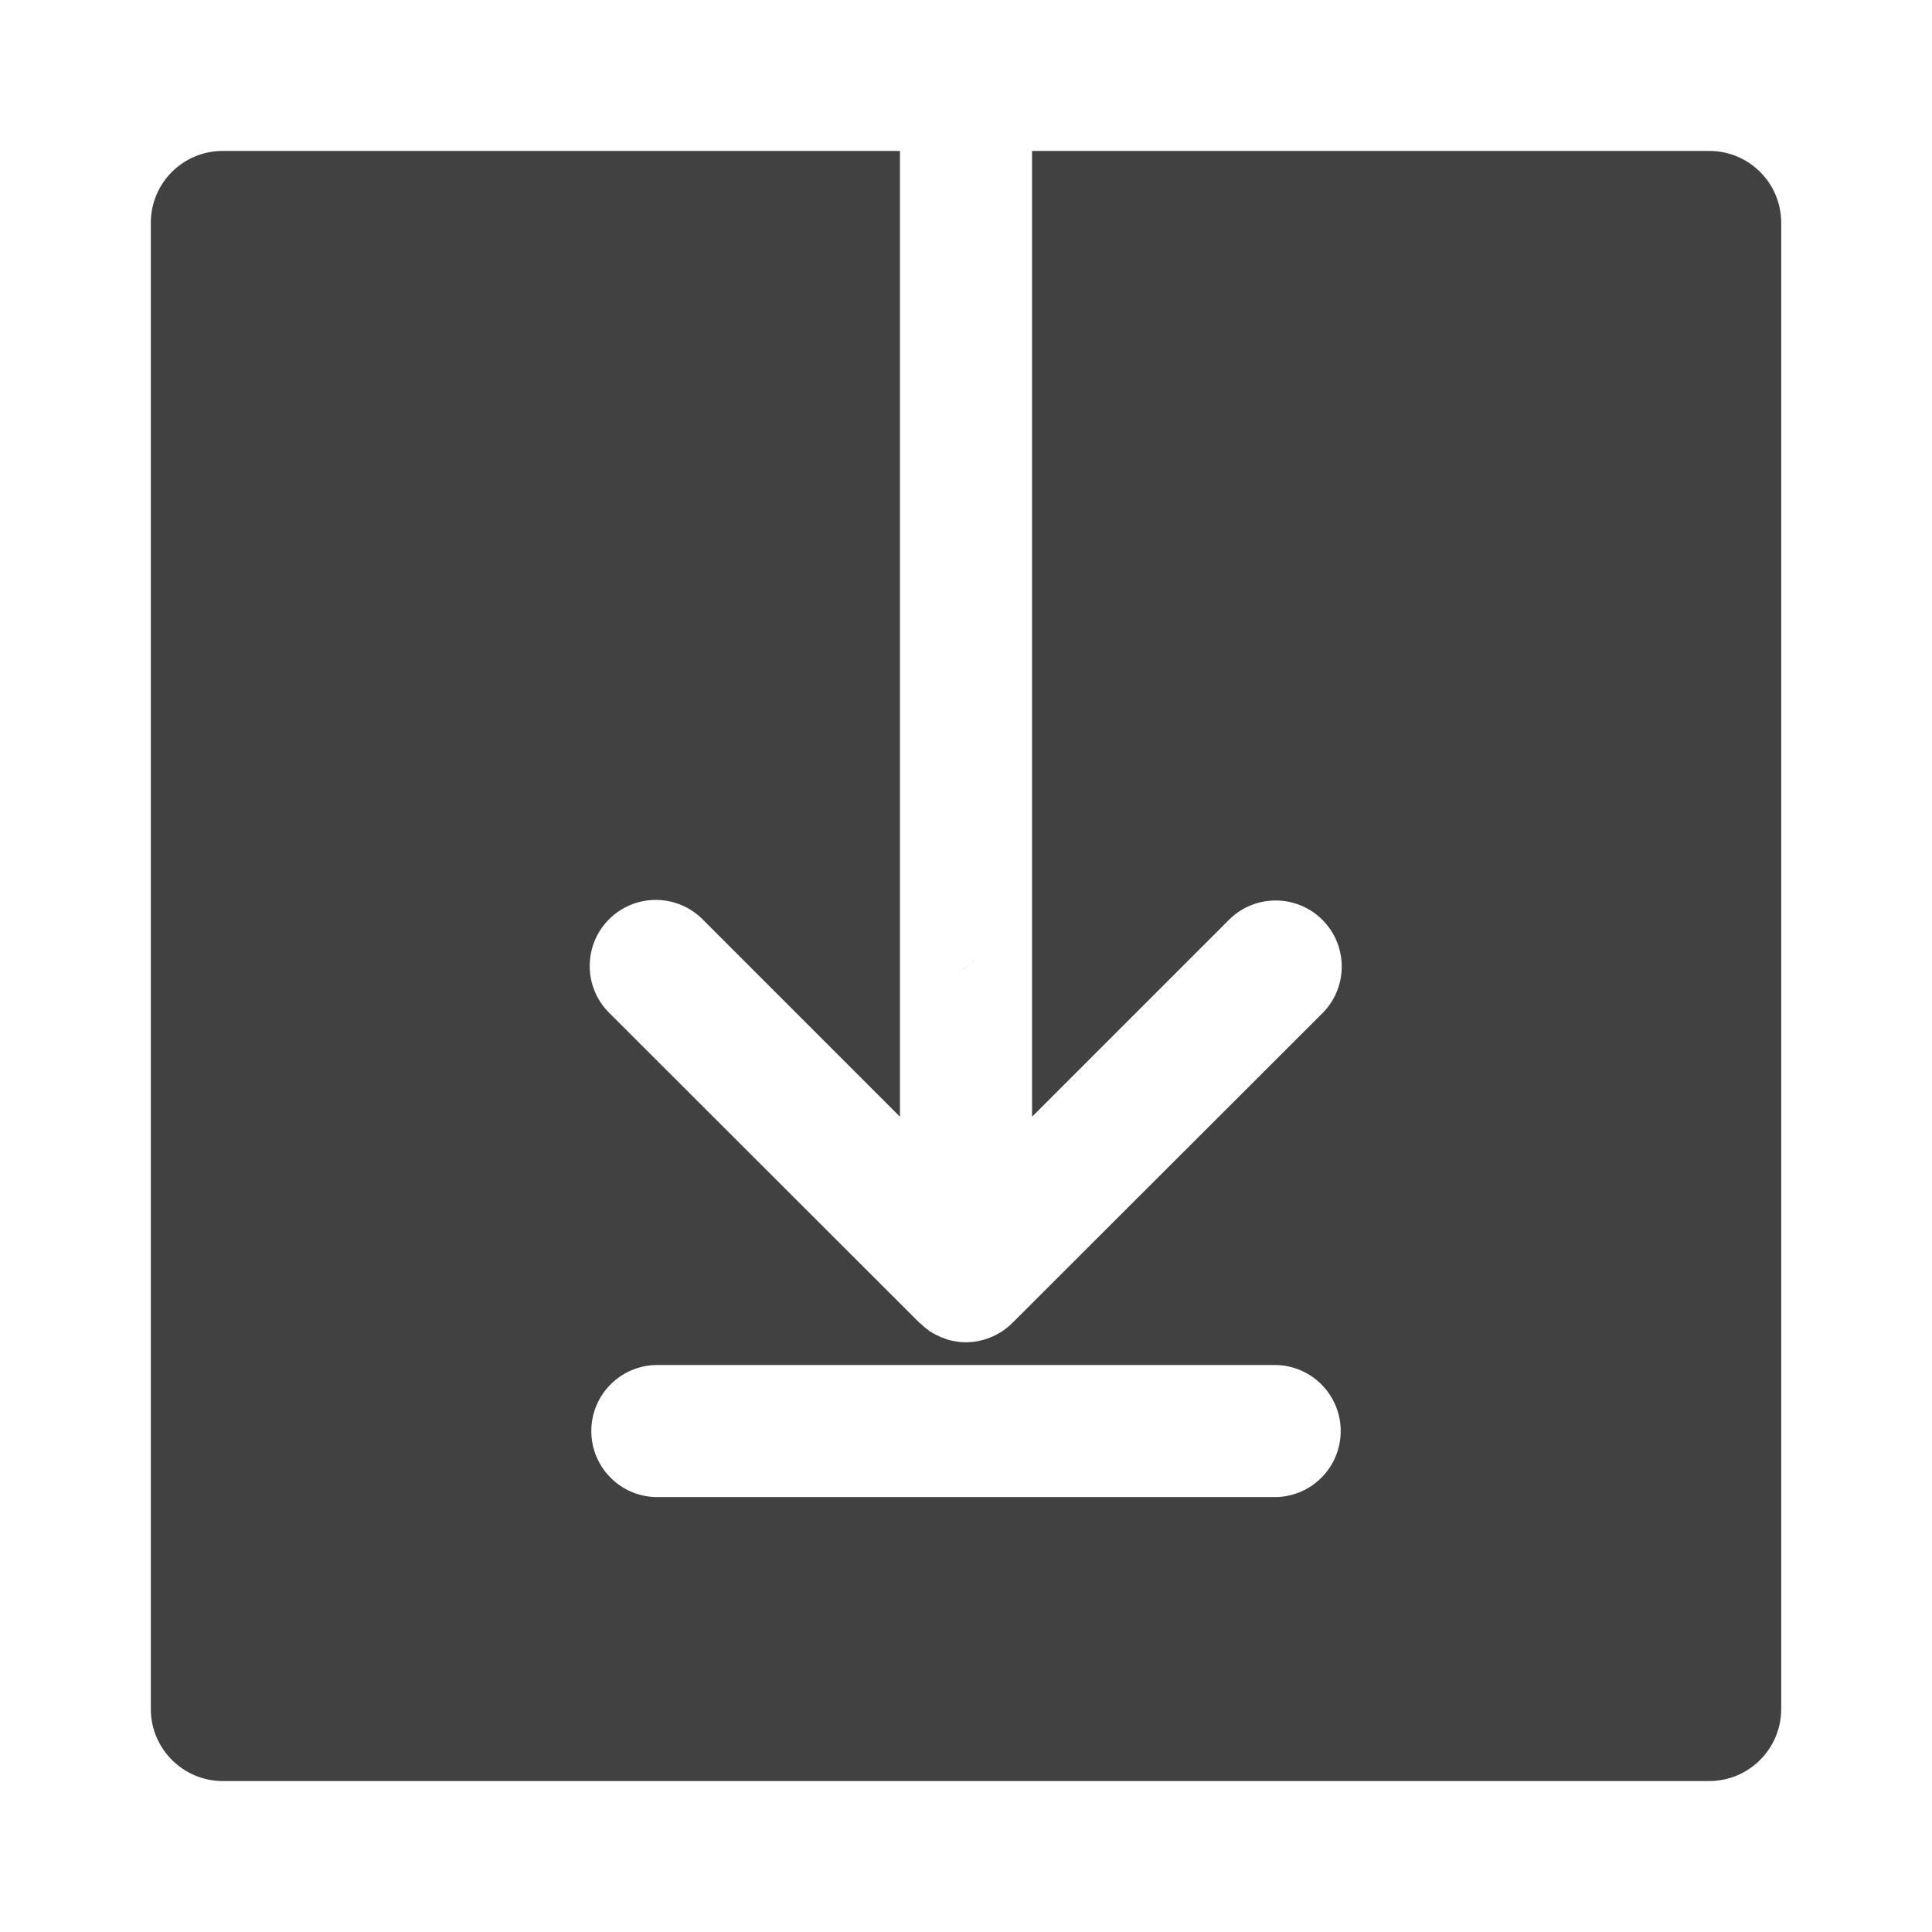
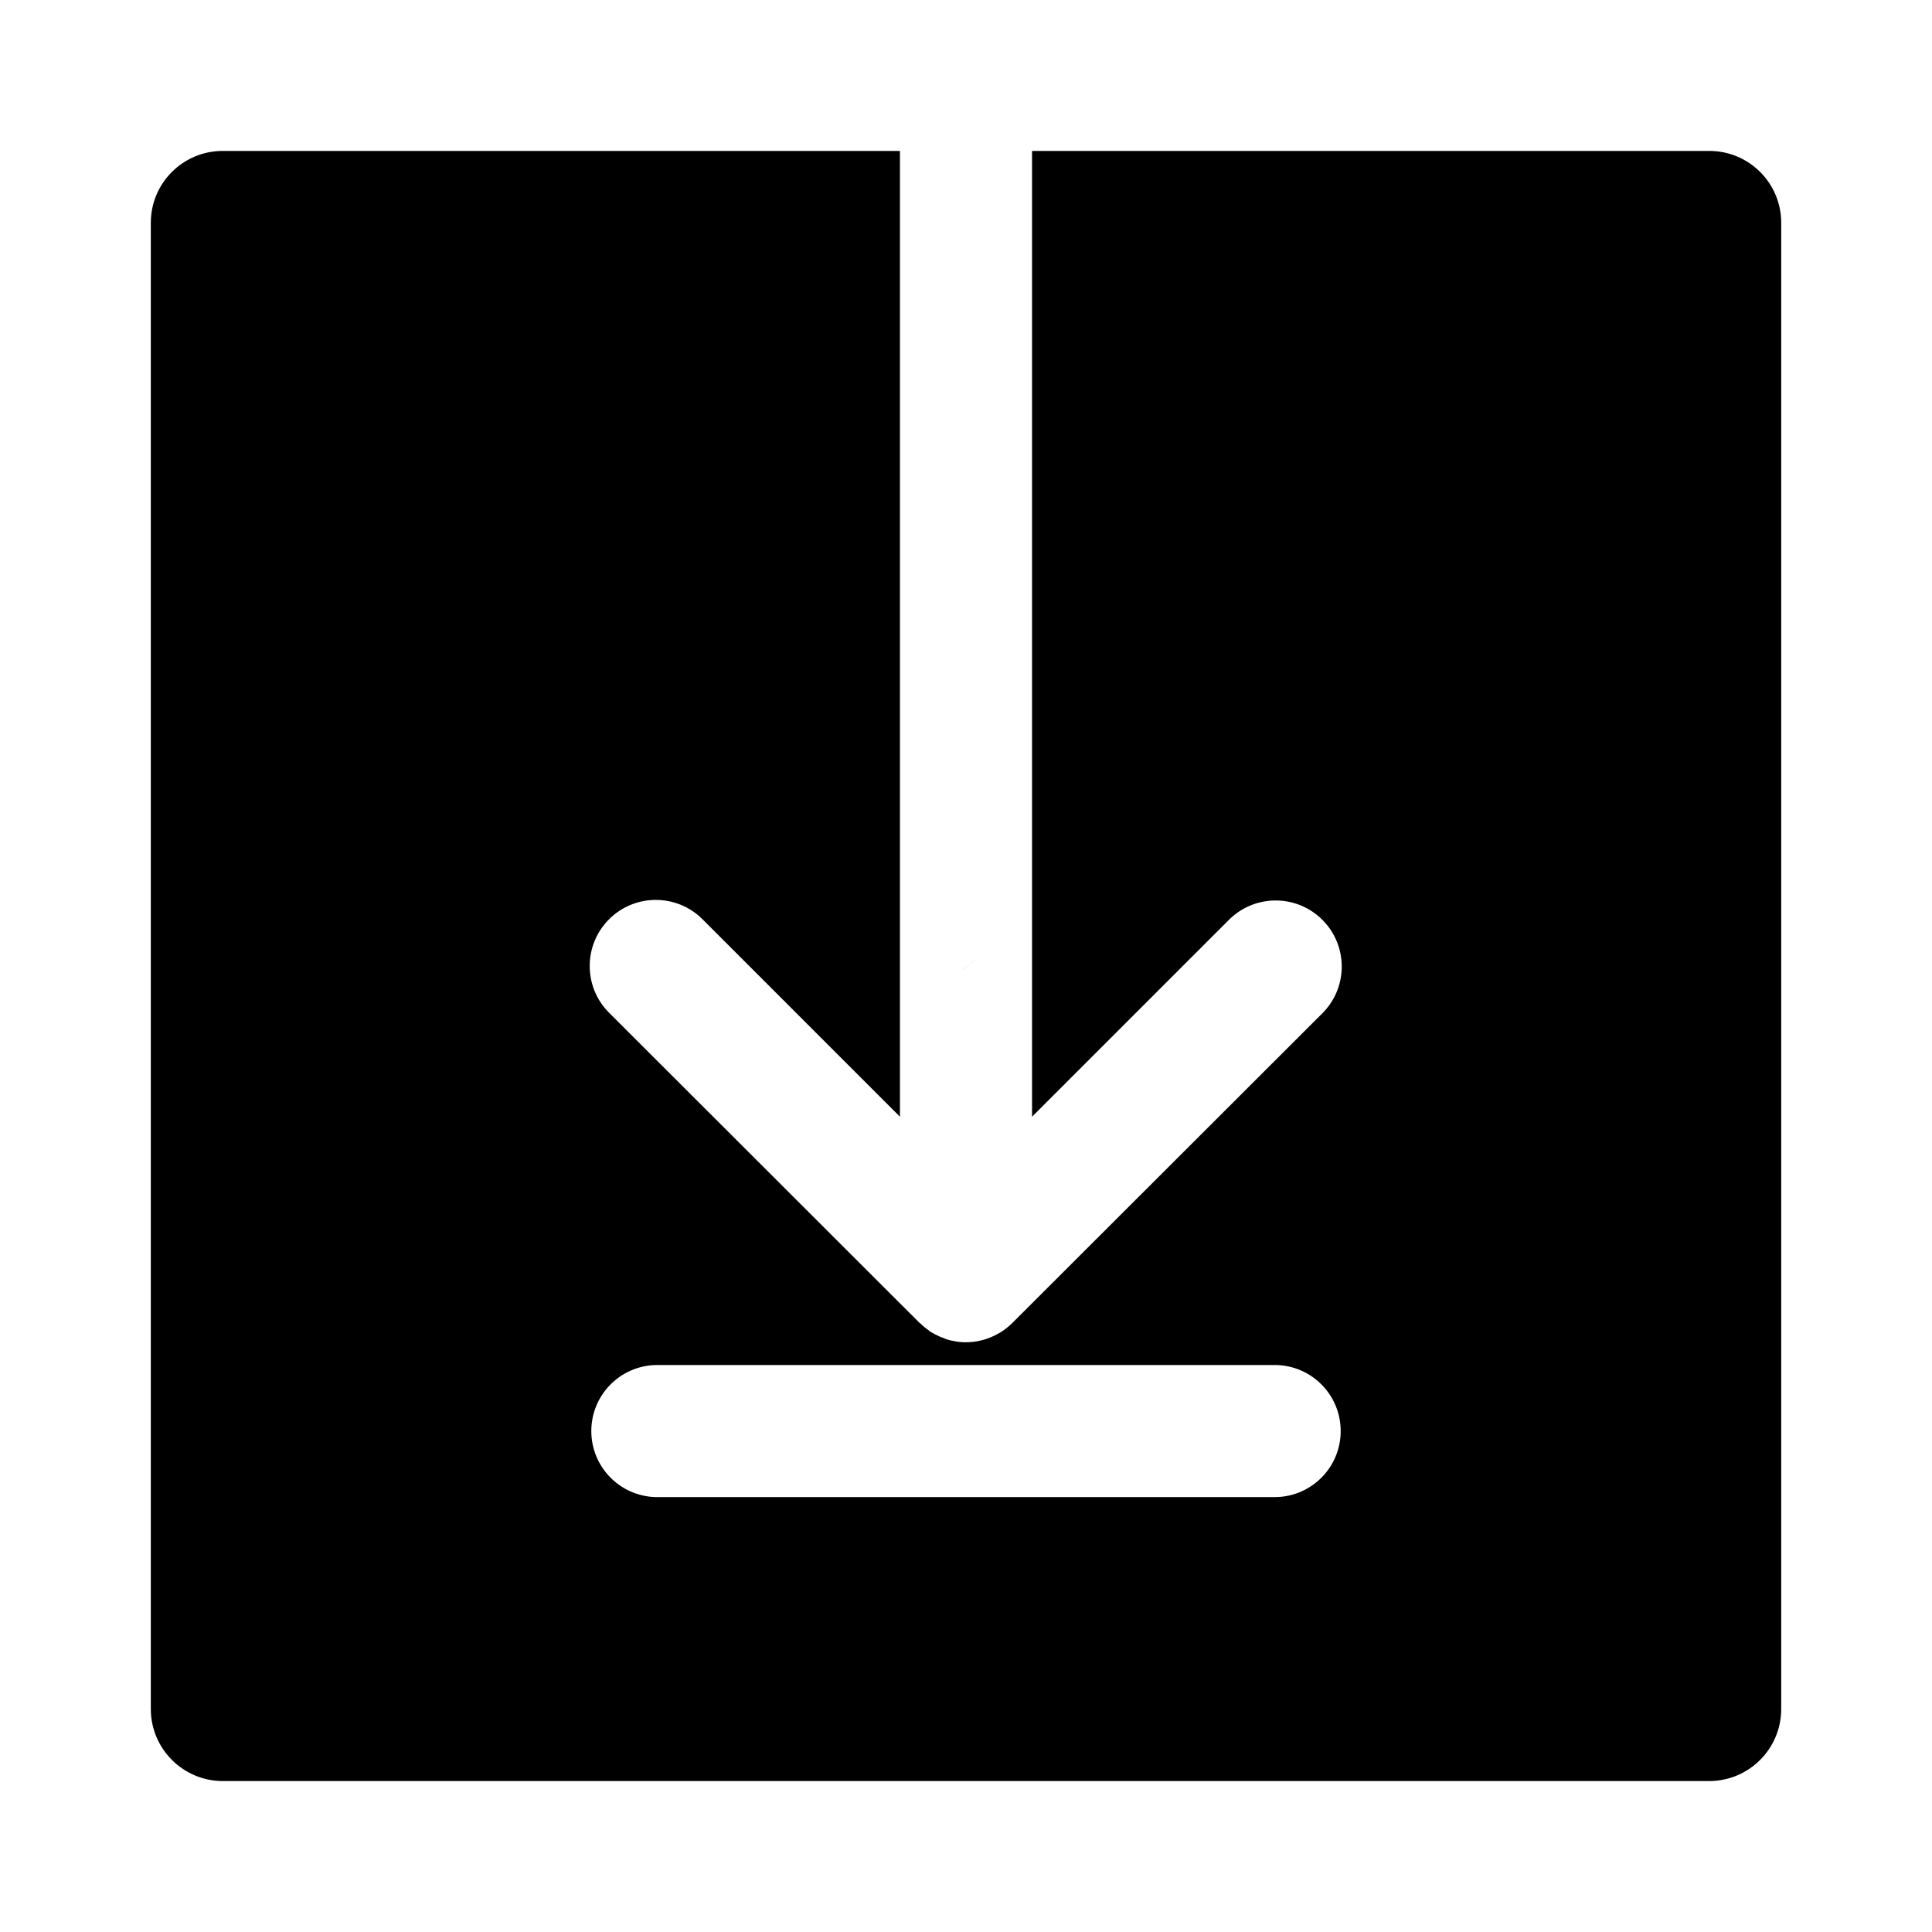
<svg xmlns="http://www.w3.org/2000/svg" version="1.1" width="512" height="512" x="0" y="0" viewBox="0 0 64 64" style="enable-background:new 0 0 512 512" xml:space="preserve" class="">
  <g>
-     <g fill="#231f20">
-       <path d="M56.621 5H34.188v31.993l6.54-6.54a2.189 2.189 0 0 1 3.096 3.095l-10.282 10.27a2.1 2.1 0 0 1-.58.416 2.148 2.148 0 0 1-.962.23 1.728 1.728 0 0 1-.416-.044h-.01a1.305 1.305 0 0 1-.35-.11.156.156 0 0 1-.066-.021 3.3 3.3 0 0 1-.34-.175.292.292 0 0 1-.065-.055 1.552 1.552 0 0 1-.262-.219c-.011 0-.022-.01-.033-.022l-.077-.076-10.205-10.194a2.189 2.189 0 1 1 3.096-3.096l6.54 6.541V5H7.38a2.38 2.38 0 0 0-2.384 2.373v49.253A2.388 2.388 0 0 0 7.379 59h49.242a2.388 2.388 0 0 0 2.384-2.374V7.373A2.38 2.38 0 0 0 56.621 5zM21.729 45.218h20.542a2.188 2.188 0 0 1 0 4.375H21.729a2.188 2.188 0 0 1 0-4.375z" fill="#414141" opacity="1" data-original="#231f20" class="" />
+     <g fill="#000000">
+       <path d="M56.621 5H34.188v31.993l6.54-6.54a2.189 2.189 0 0 1 3.096 3.095l-10.282 10.27a2.1 2.1 0 0 1-.58.416 2.148 2.148 0 0 1-.962.23 1.728 1.728 0 0 1-.416-.044h-.01a1.305 1.305 0 0 1-.35-.11.156.156 0 0 1-.066-.021 3.3 3.3 0 0 1-.34-.175.292.292 0 0 1-.065-.055 1.552 1.552 0 0 1-.262-.219c-.011 0-.022-.01-.033-.022l-.077-.076-10.205-10.194a2.189 2.189 0 1 1 3.096-3.096l6.54 6.541V5H7.38a2.38 2.38 0 0 0-2.384 2.373v49.253A2.388 2.388 0 0 0 7.379 59h49.242a2.388 2.388 0 0 0 2.384-2.374V7.373A2.38 2.38 0 0 0 56.621 5zM21.729 45.218h20.542a2.188 2.188 0 0 1 0 4.375H21.729a2.188 2.188 0 0 1 0-4.375z" fill="#000000" opacity="1" data-original="#231f20" class="" />
      <path d="M31.71 32.208a2.101 2.101 0 0 0 .58-.416 2.167 2.167 0 0 1-.58.416z" fill="#202020" opacity="1" data-original="#231f20" class="" />
    </g>
  </g>
</svg>
